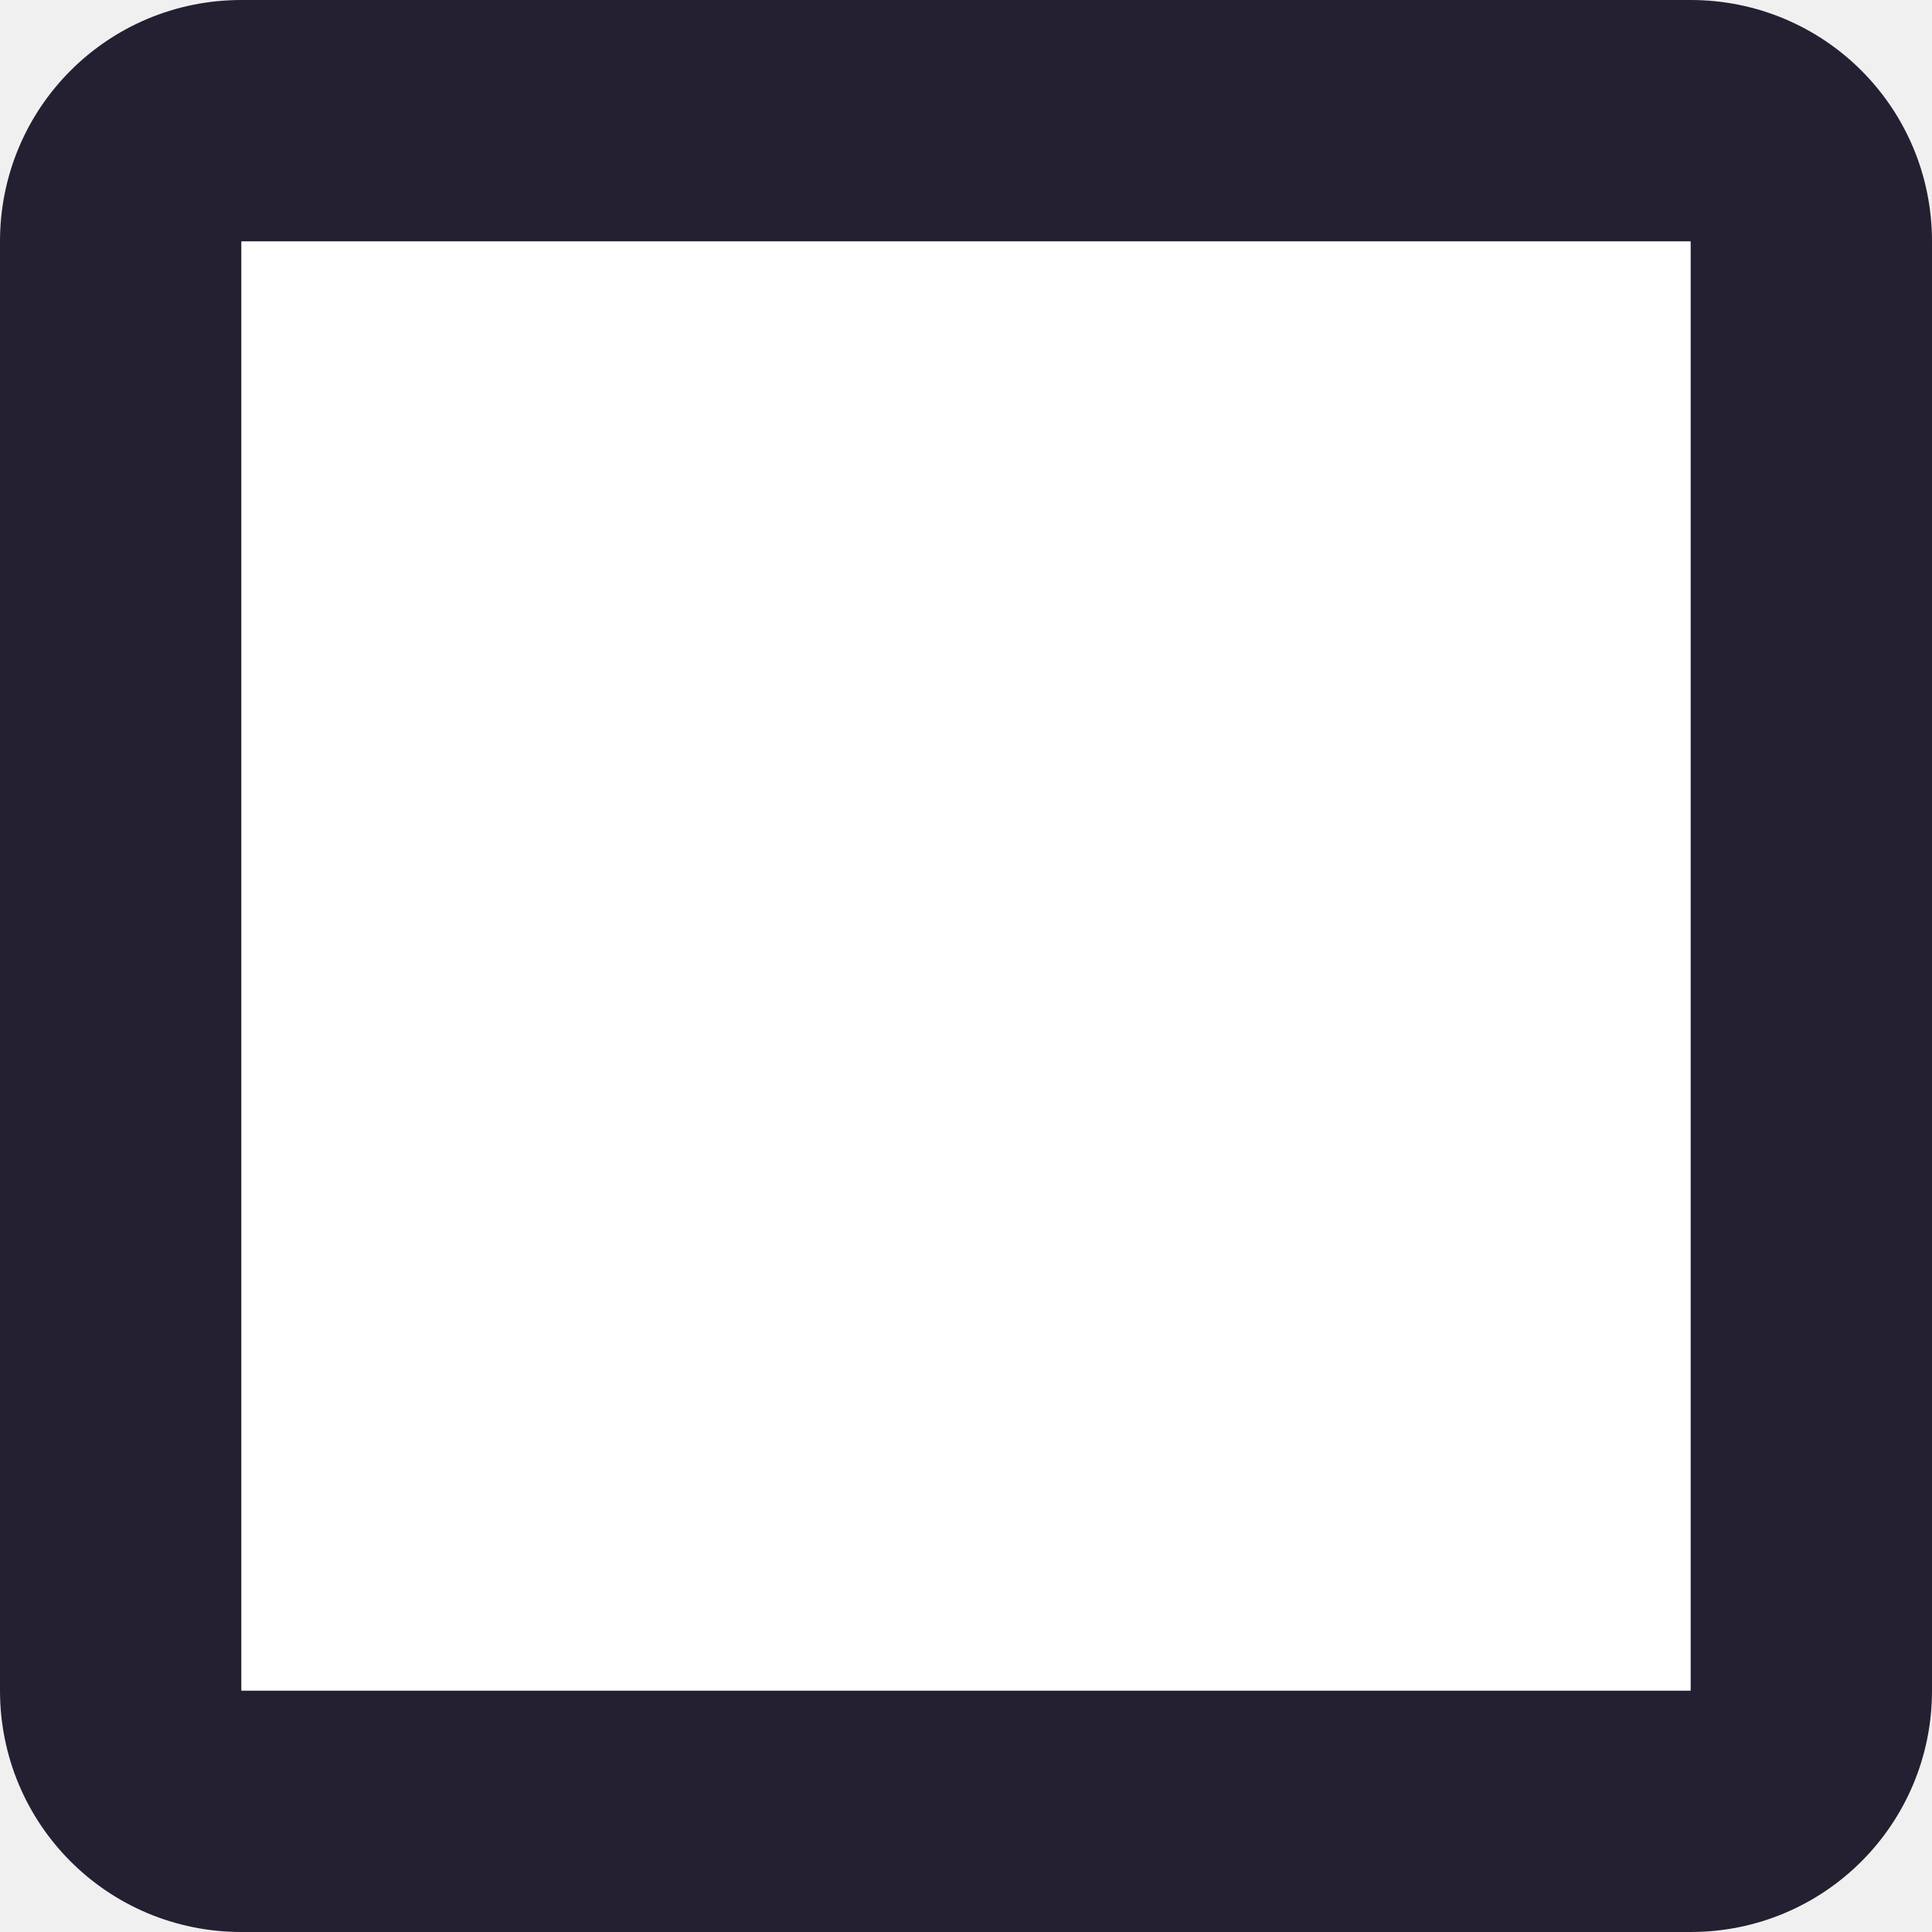
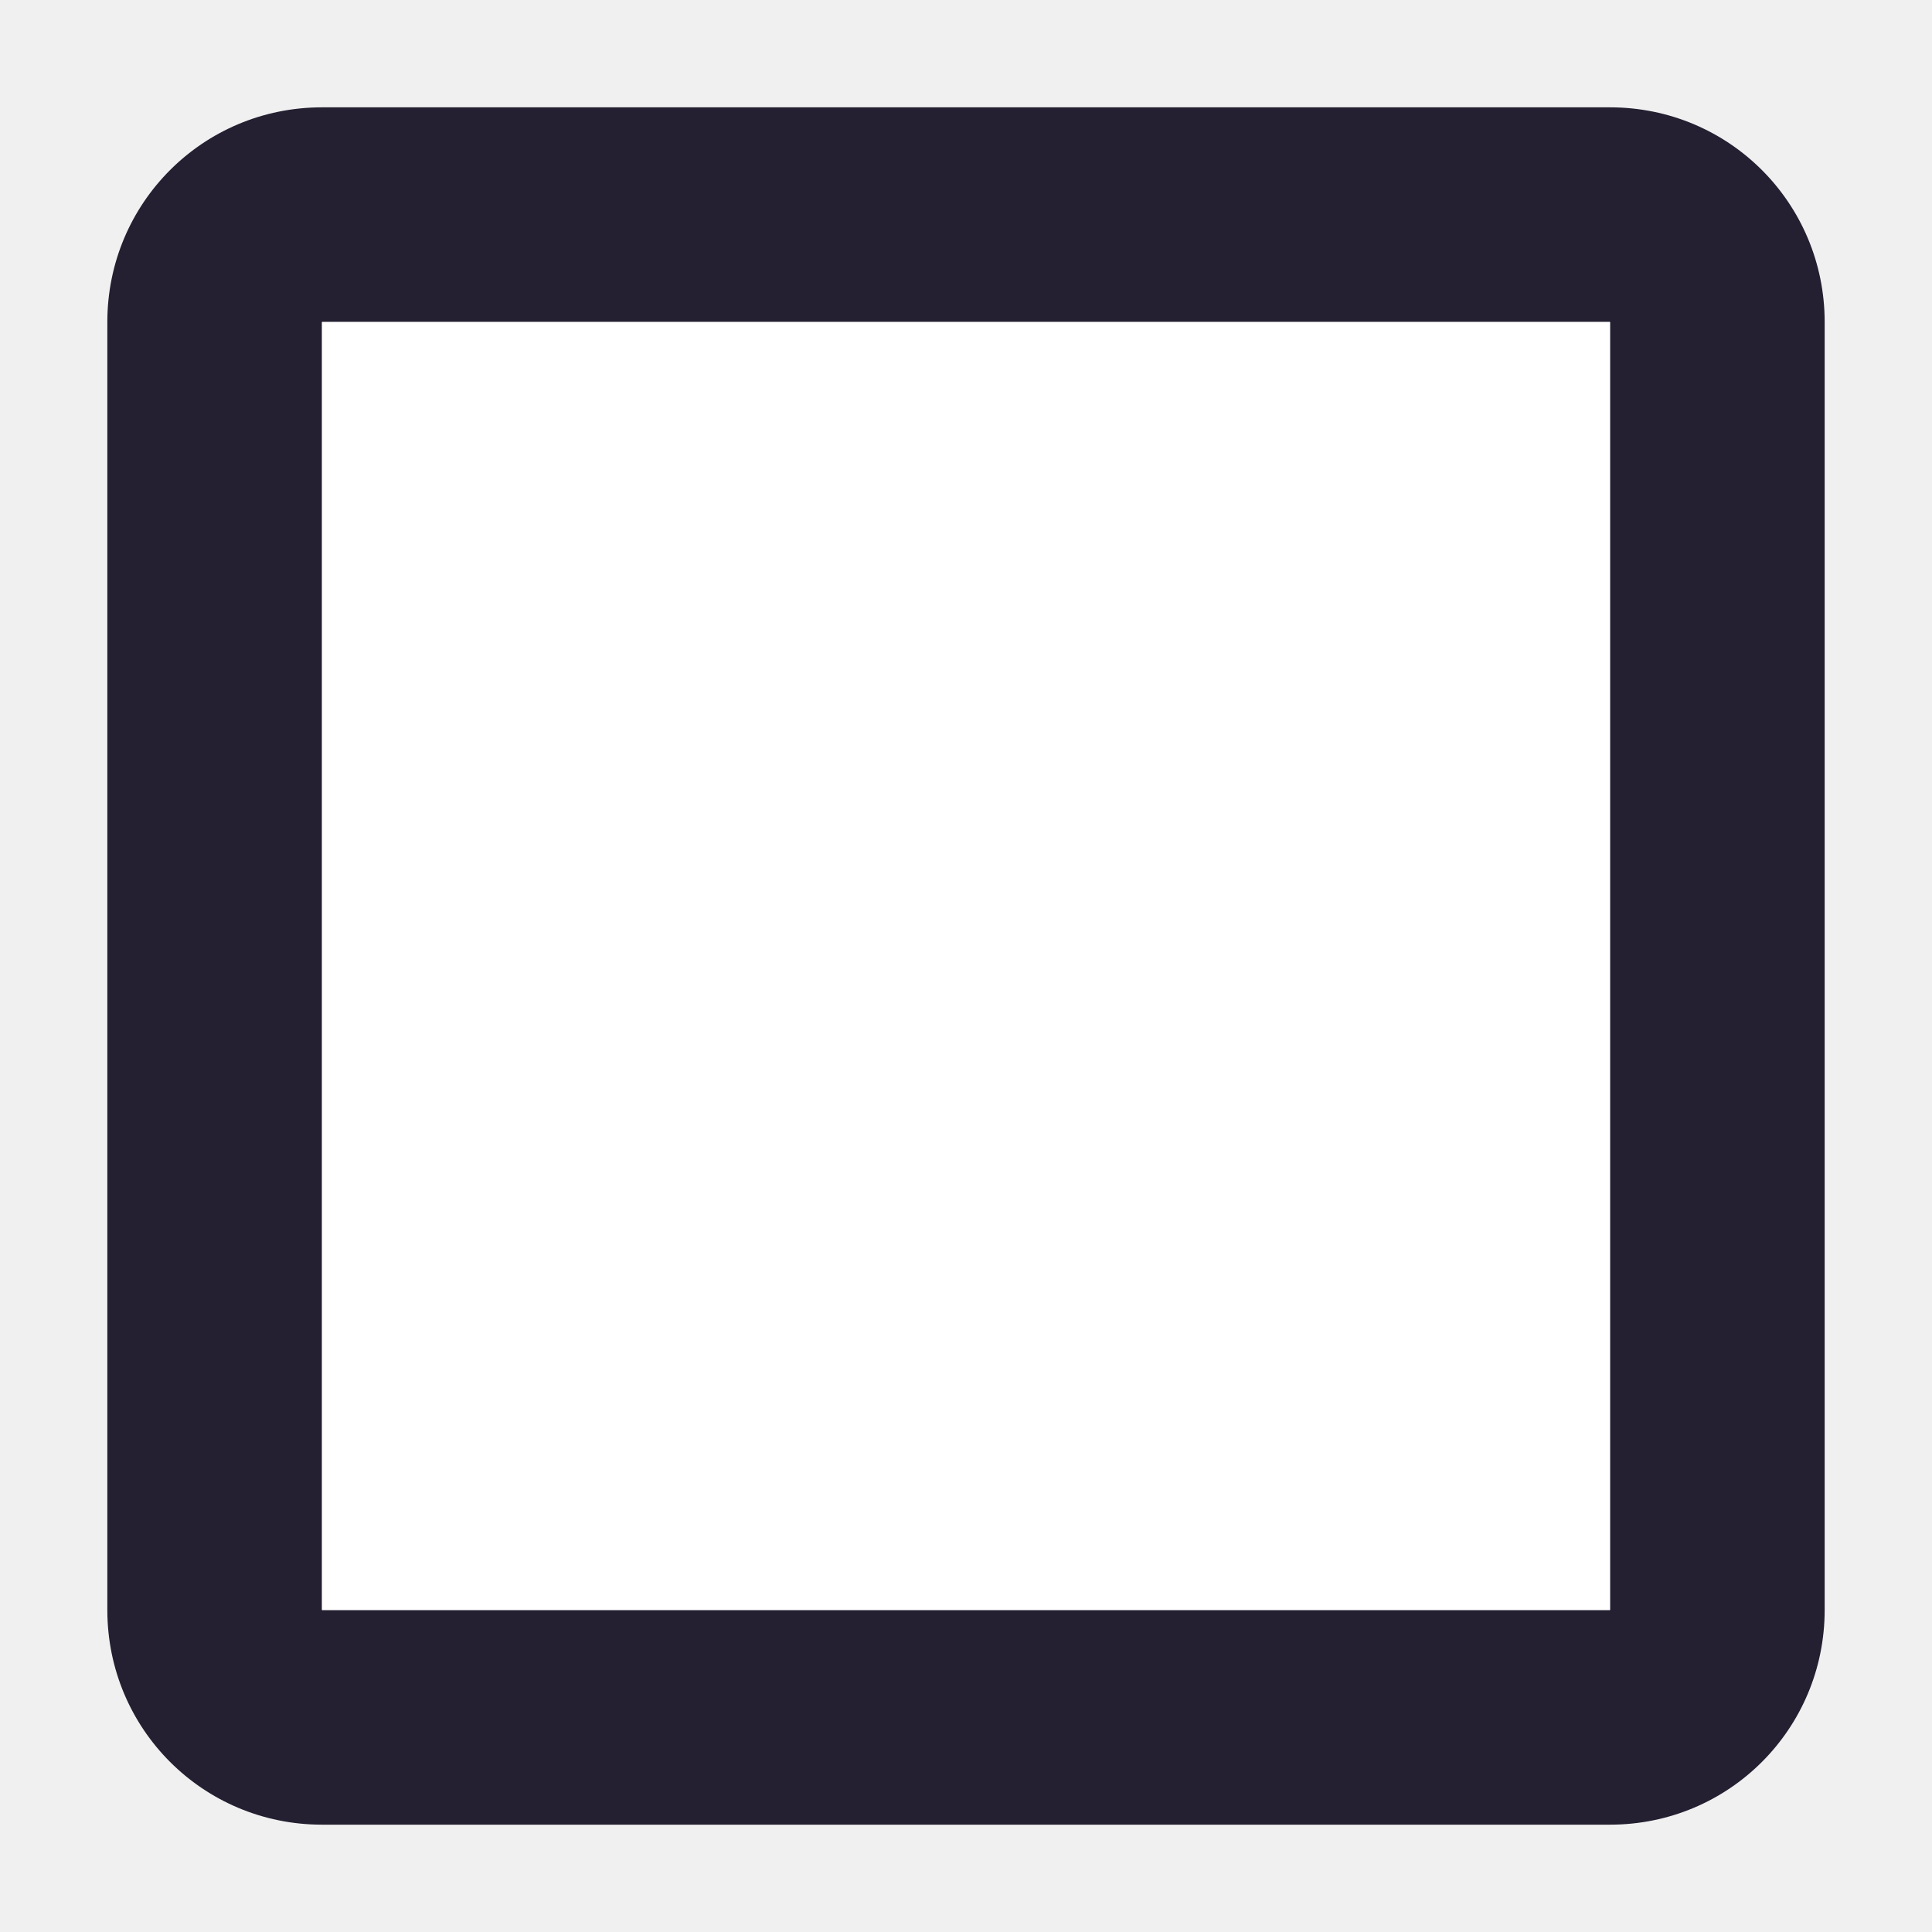
- <svg xmlns="http://www.w3.org/2000/svg" width="16" height="16">
-   <path d="M 2 0 C 0.892 0 0 0.892 0 2 L 0 14 C 0 15.108 0.892 16 2 16 L 14 16 C 15.108 16 16 15.108 16 14 L 16 2 C 16 0.892 15.108 0 14 0 L 2 0 z M 2 2 L 14 2 L 14 14 L 2 14 L 2 2 z " fill="#241f31" />
-   <rect y="2" x="2" height="12" width="12" fill="#ffffff" opacity="1" />
+ <svg xmlns="http://www.w3.org/2000/svg" width="18" height="18" version="1.1" id="svg6" viewBox="0 0 18 18">
+   <defs id="defs10" />
+   <path d="M 3,1 C 1.892,1 1,1.892 1,3 v 12 c 0,1.108 0.892,2 2,2 h 12 c 1.108,0 2,-0.892 2,-2 V 3 C 17,1.892 16.108,1 15,1 Z M 3,3 H 15 V 15 H 3 Z" fill="#241f31" id="path2" />
+   <rect y="3" x="3" height="12" width="12" fill="#ffffff" opacity="1" id="rect4" />
</svg>
